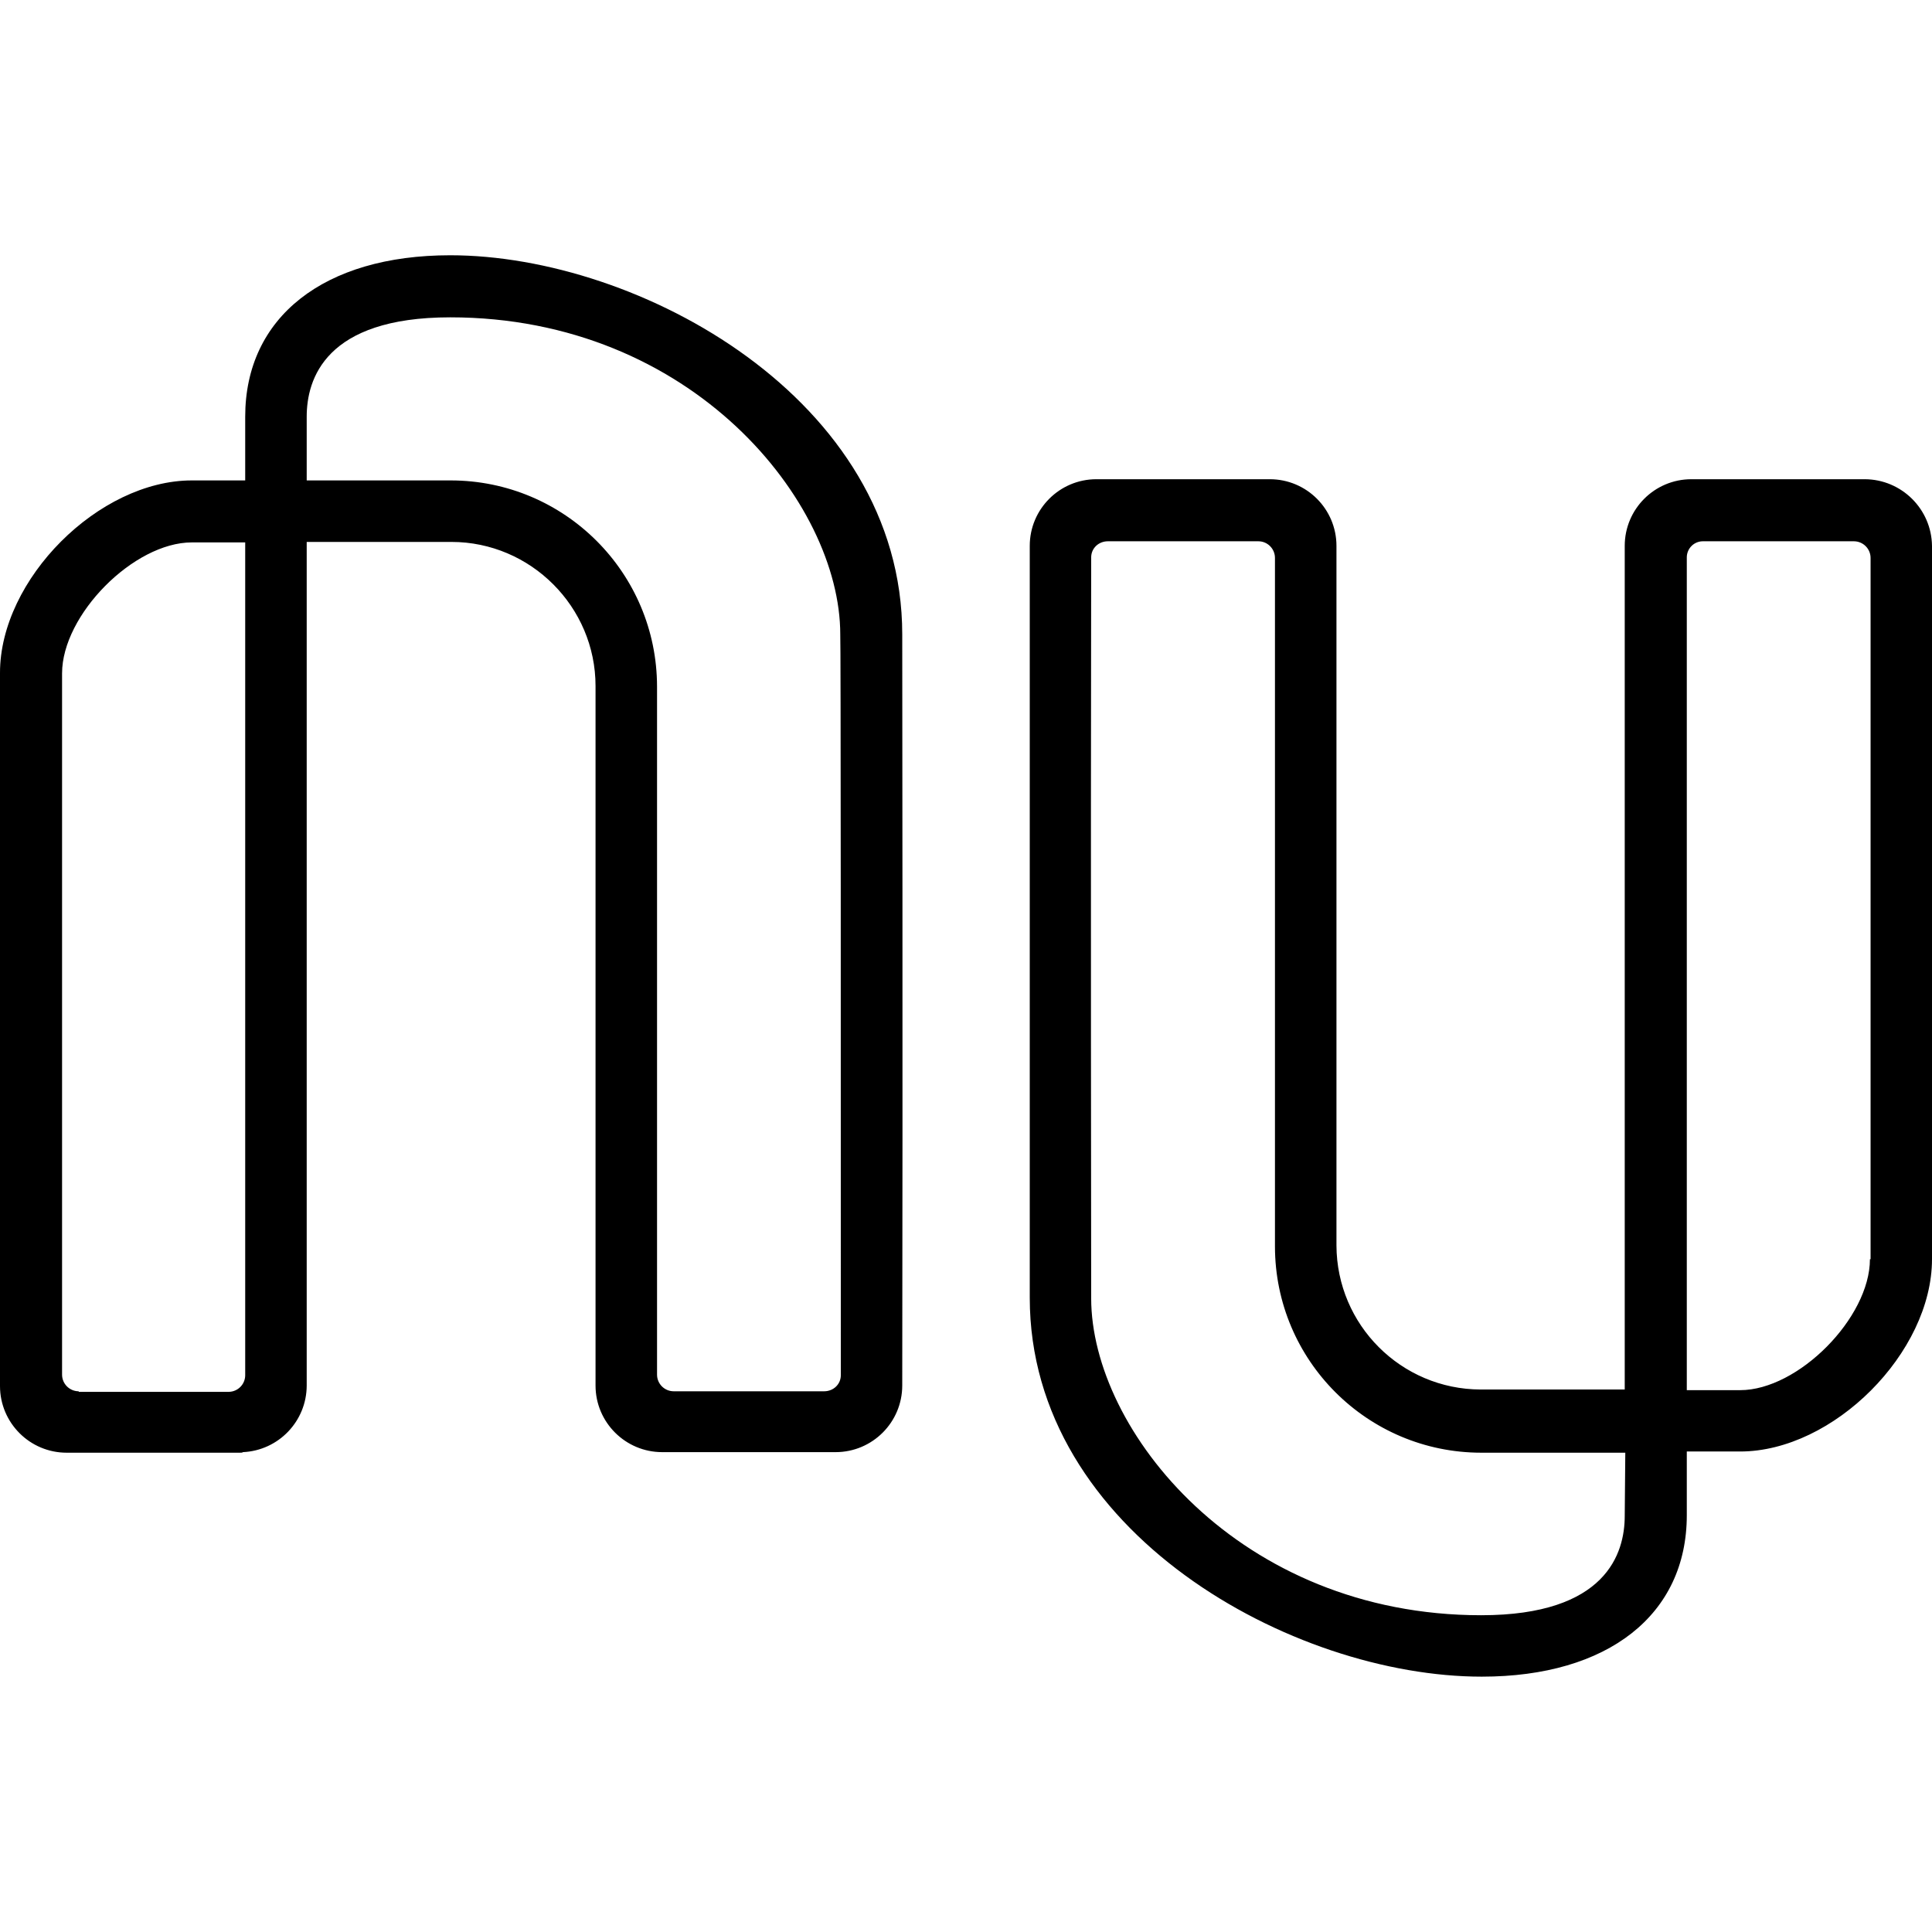
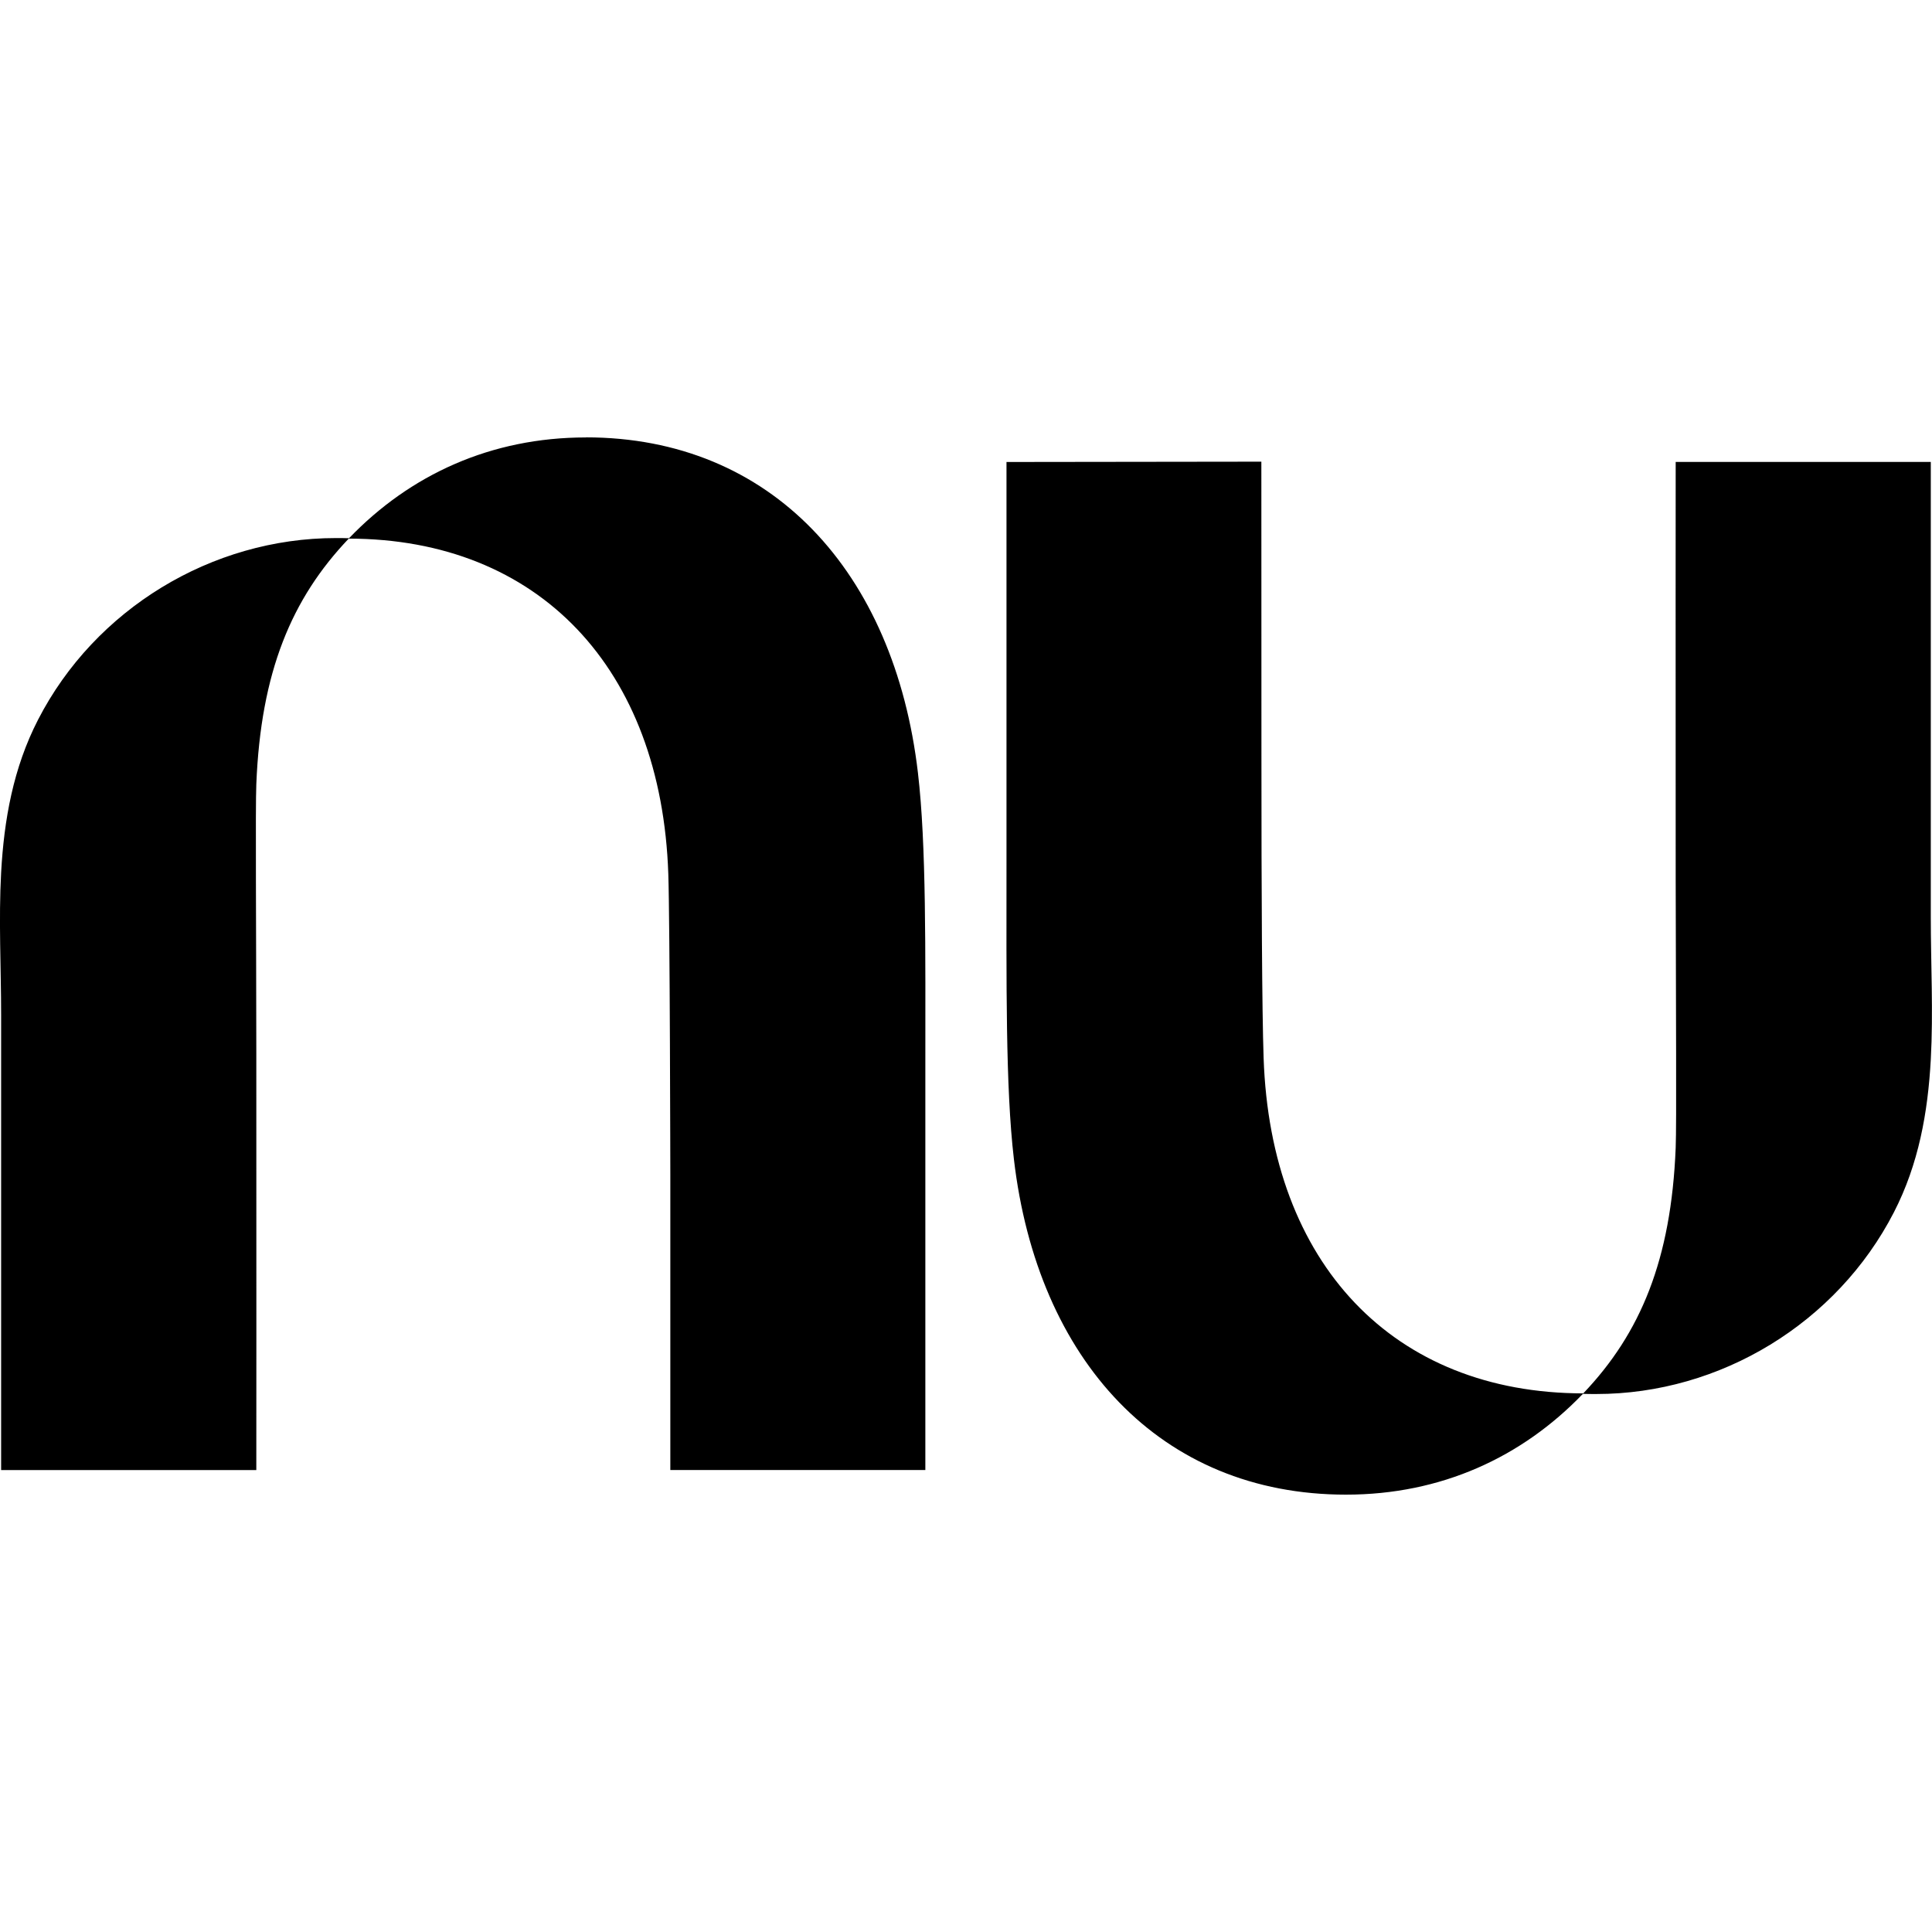
<svg xmlns="http://www.w3.org/2000/svg" role="img" viewBox="0 0 24 24" fill="currentColor">
-   <path d="M11.208 7.88c0-2.918-3.267-4.709-5.615-4.709-1.57 0-2.547.77-2.547 2.005v.792h-.663C1.227 5.968 0 7.195 0 8.358v8.86c0 .457.371.828.828.828h2.154c.014 0 .029 0 .036-.007a.83.83 0 0 0 .792-.827V6.732h1.798c.984 0 1.79.806 1.79 1.79v8.69c0 .456.371.827.828.827h2.155a.828.828 0 0 0 .827-.827c.007-3.853 0-9.332 0-9.332zM.978 17.283a.207.207 0 0 1-.207-.207V8.365c0-.728.891-1.627 1.612-1.627h.663v10.345a.207.207 0 0 1-.207.207H.977zm9.467-.2c0 .114-.093.2-.207.2h-1.87a.207.207 0 0 1-.206-.207V8.53A2.564 2.564 0 0 0 5.6 5.968H3.81v-.792c0-.464.228-1.234 1.783-1.234 3.004 0 4.845 2.297 4.845 3.938.007 0 .007 5.35.007 9.203zm12.72-11.13h-2.154a.828.828 0 0 0-.828.828v10.48h-1.79a1.796 1.796 0 0 1-1.791-1.79V6.78a.828.828 0 0 0-.828-.827H13.62a.828.828 0 0 0-.828.827v9.34c0 2.917 3.267 4.708 5.615 4.708 1.57 0 2.547-.77 2.547-2.005v-.792h.663c1.156 0 2.383-1.227 2.383-2.39v-8.86a.839.839 0 0 0-.835-.828zm-2.982 12.878c0 .464-.228 1.234-1.783 1.234-3.004 0-4.845-2.297-4.845-3.938 0 0-.007-5.322 0-9.203 0-.114.093-.2.207-.2h1.87c.114 0 .206.093.206.207v8.554a2.564 2.564 0 0 0 2.562 2.561h1.79zm3.046-3.189c0 .728-.891 1.627-1.612 1.627h-.663V6.924a.2.2 0 0 1 .207-.2h1.869c.114 0 .207.093.207.207v8.711z" />
+   <path d="M7.279 5.434c-1.181 0-2.185.463-2.943 1.252h-.002c-.054-.002-.107-.002-.162-.002-1.544 0-2.993.883-3.699 2.256-.309.6-.423 1.244-.459 1.9-.032.589 0 1.186 0 1.77v5.652H3.184s.002-2.784 0-5.178c-.001-1.611-.012-3.047 0-3.342.056-1.394.437-2.305 1.148-3.051 2.358.002 3.885 1.609 3.97 4.168.02.587.025 3.73.025 3.73v3.672h3.168v-4.965c0-1.501.013-2.801-.092-3.695-.292-2.5-1.821-4.168-4.125-4.168zm8.39.301l-3.166.004v4.965c0 1.501-.013 2.801.092 3.695.292 2.5 1.821 4.168 4.125 4.168 1.181 0 2.185-.463 2.943-1.252 0-0.0.002 0.0.002 0 .054.002.109.002.164.002 1.544 0 2.99-.883 3.697-2.256.309-.6.423-1.244.459-1.9.032-.589 0-1.186 0-1.77V5.738H20.816s-.002 2.784 0 5.178c.002 1.611.012 3.047 0 3.342-.056 1.393-.437 2.305-1.148 3.051-2.359-.002-3.885-1.609-3.971-4.168-.02-.587-.027-2.044-.027-3.732Z" />
</svg>
